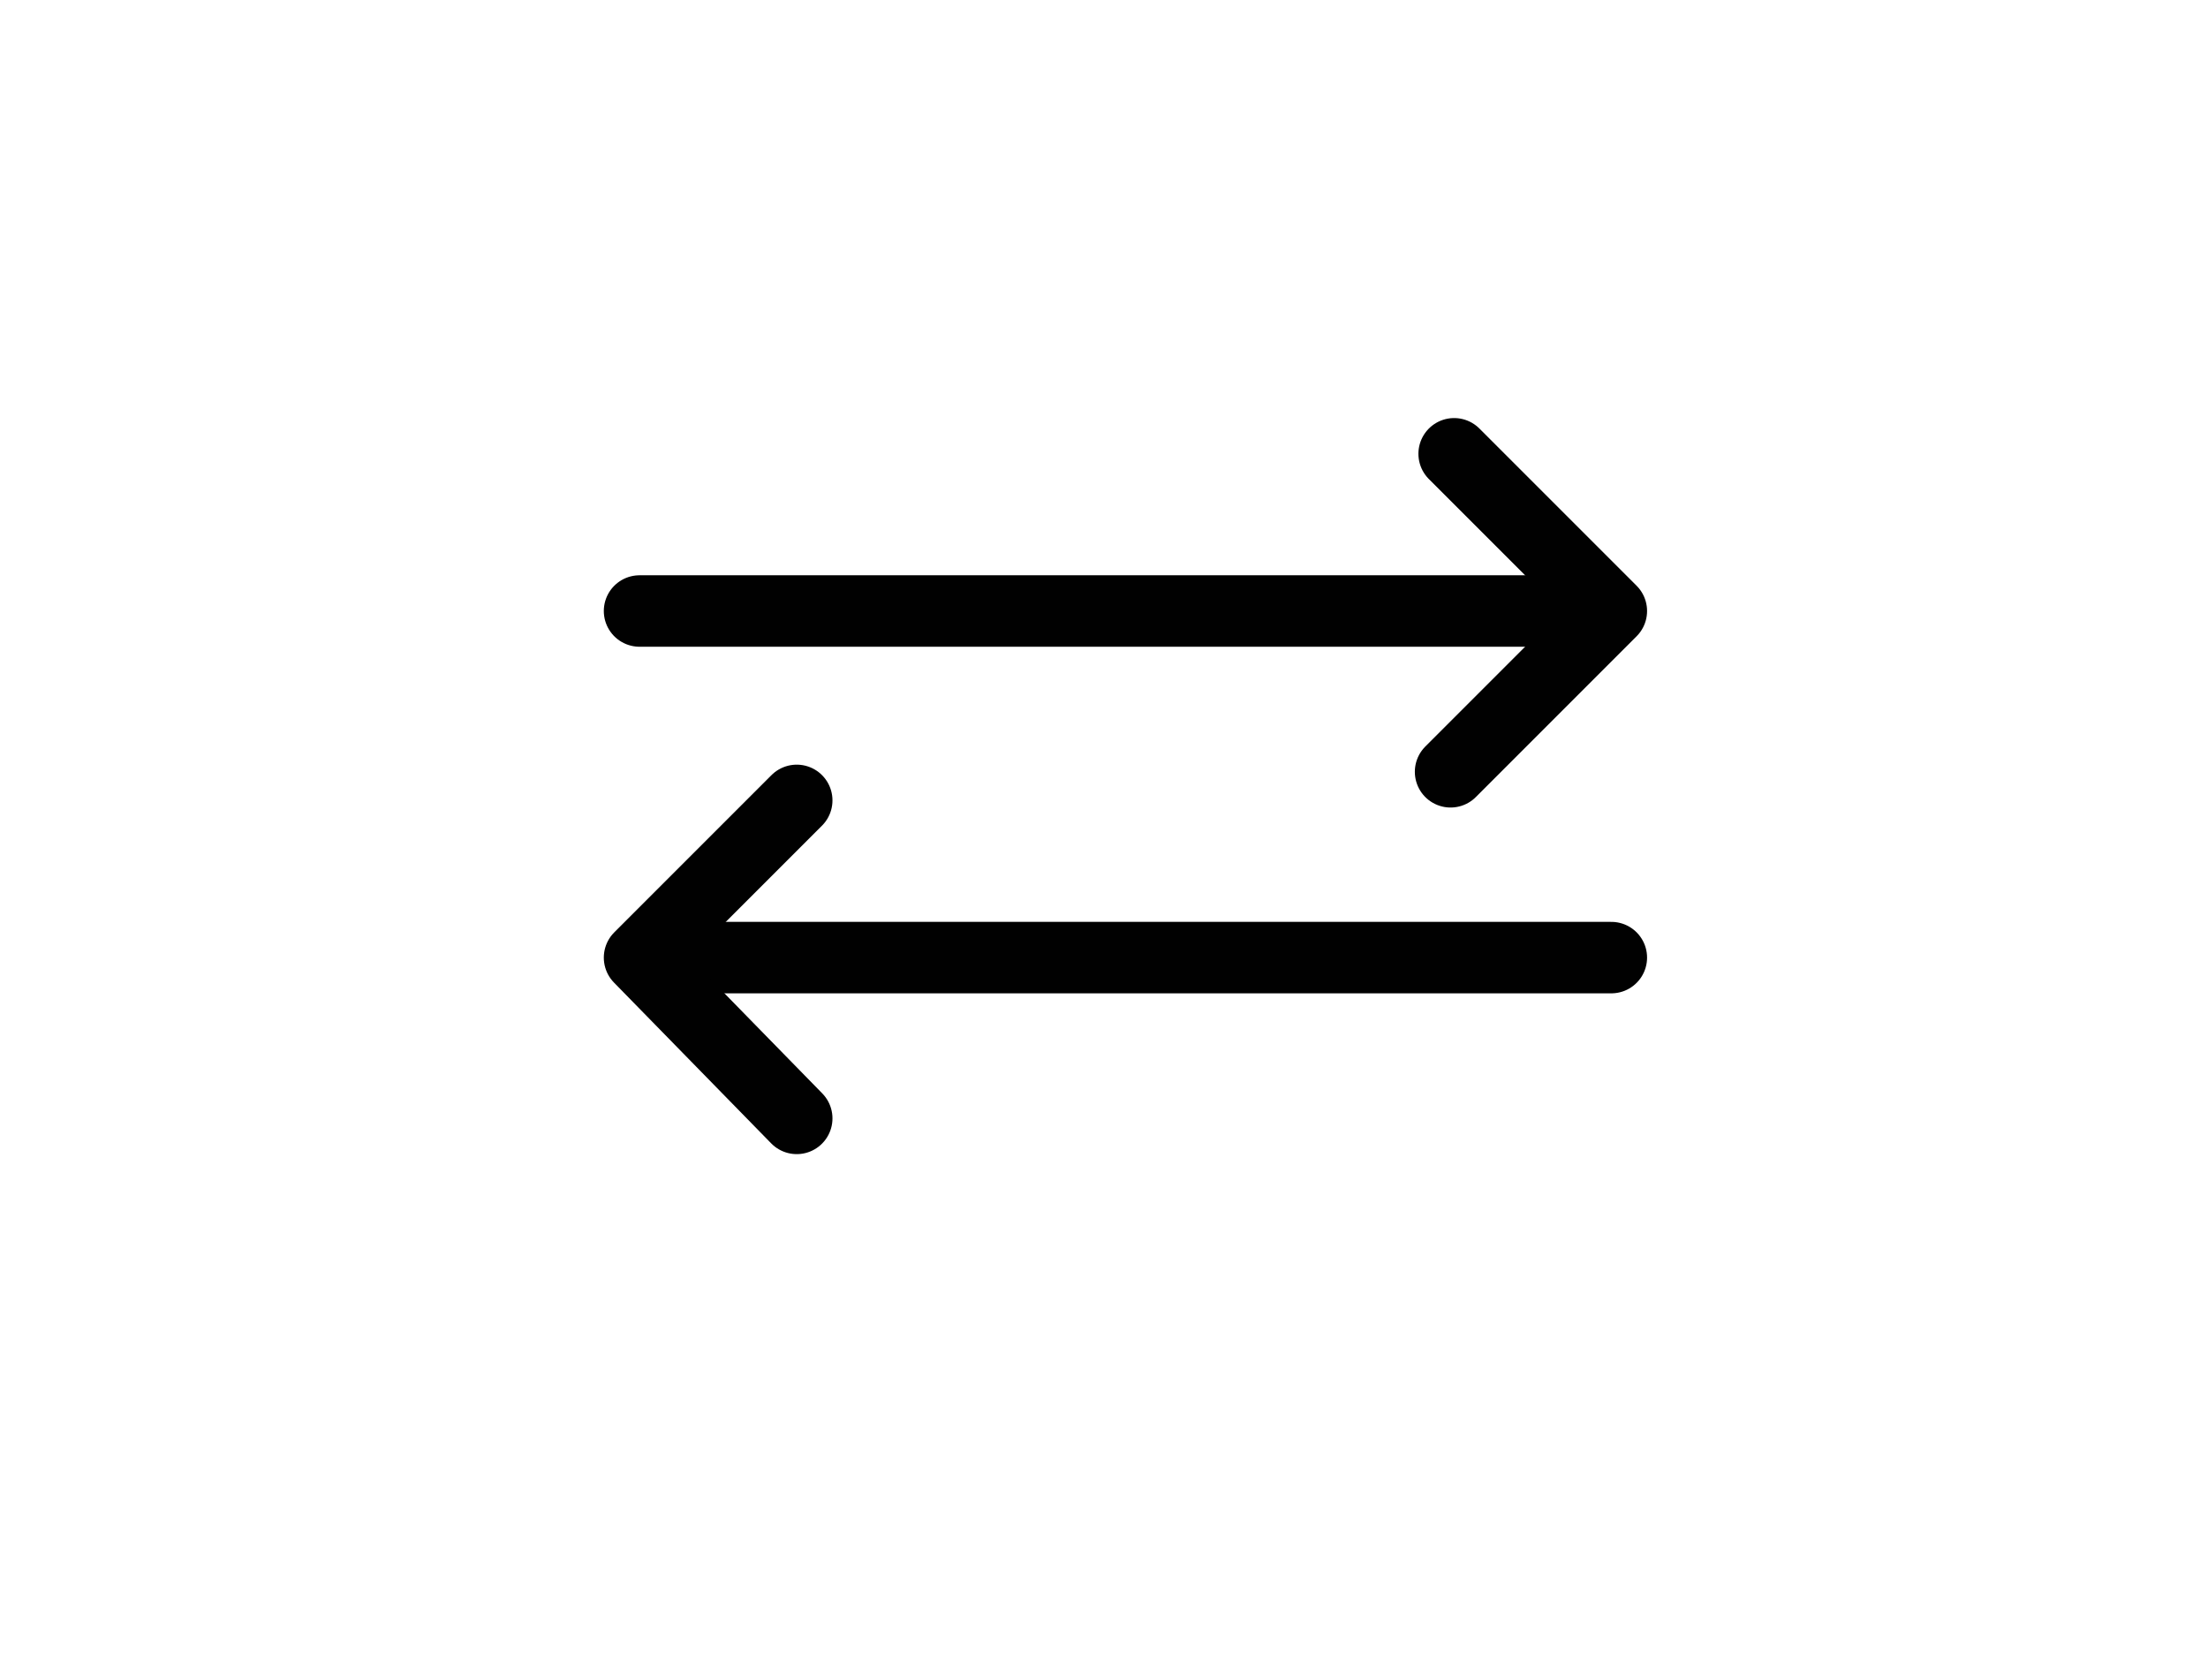
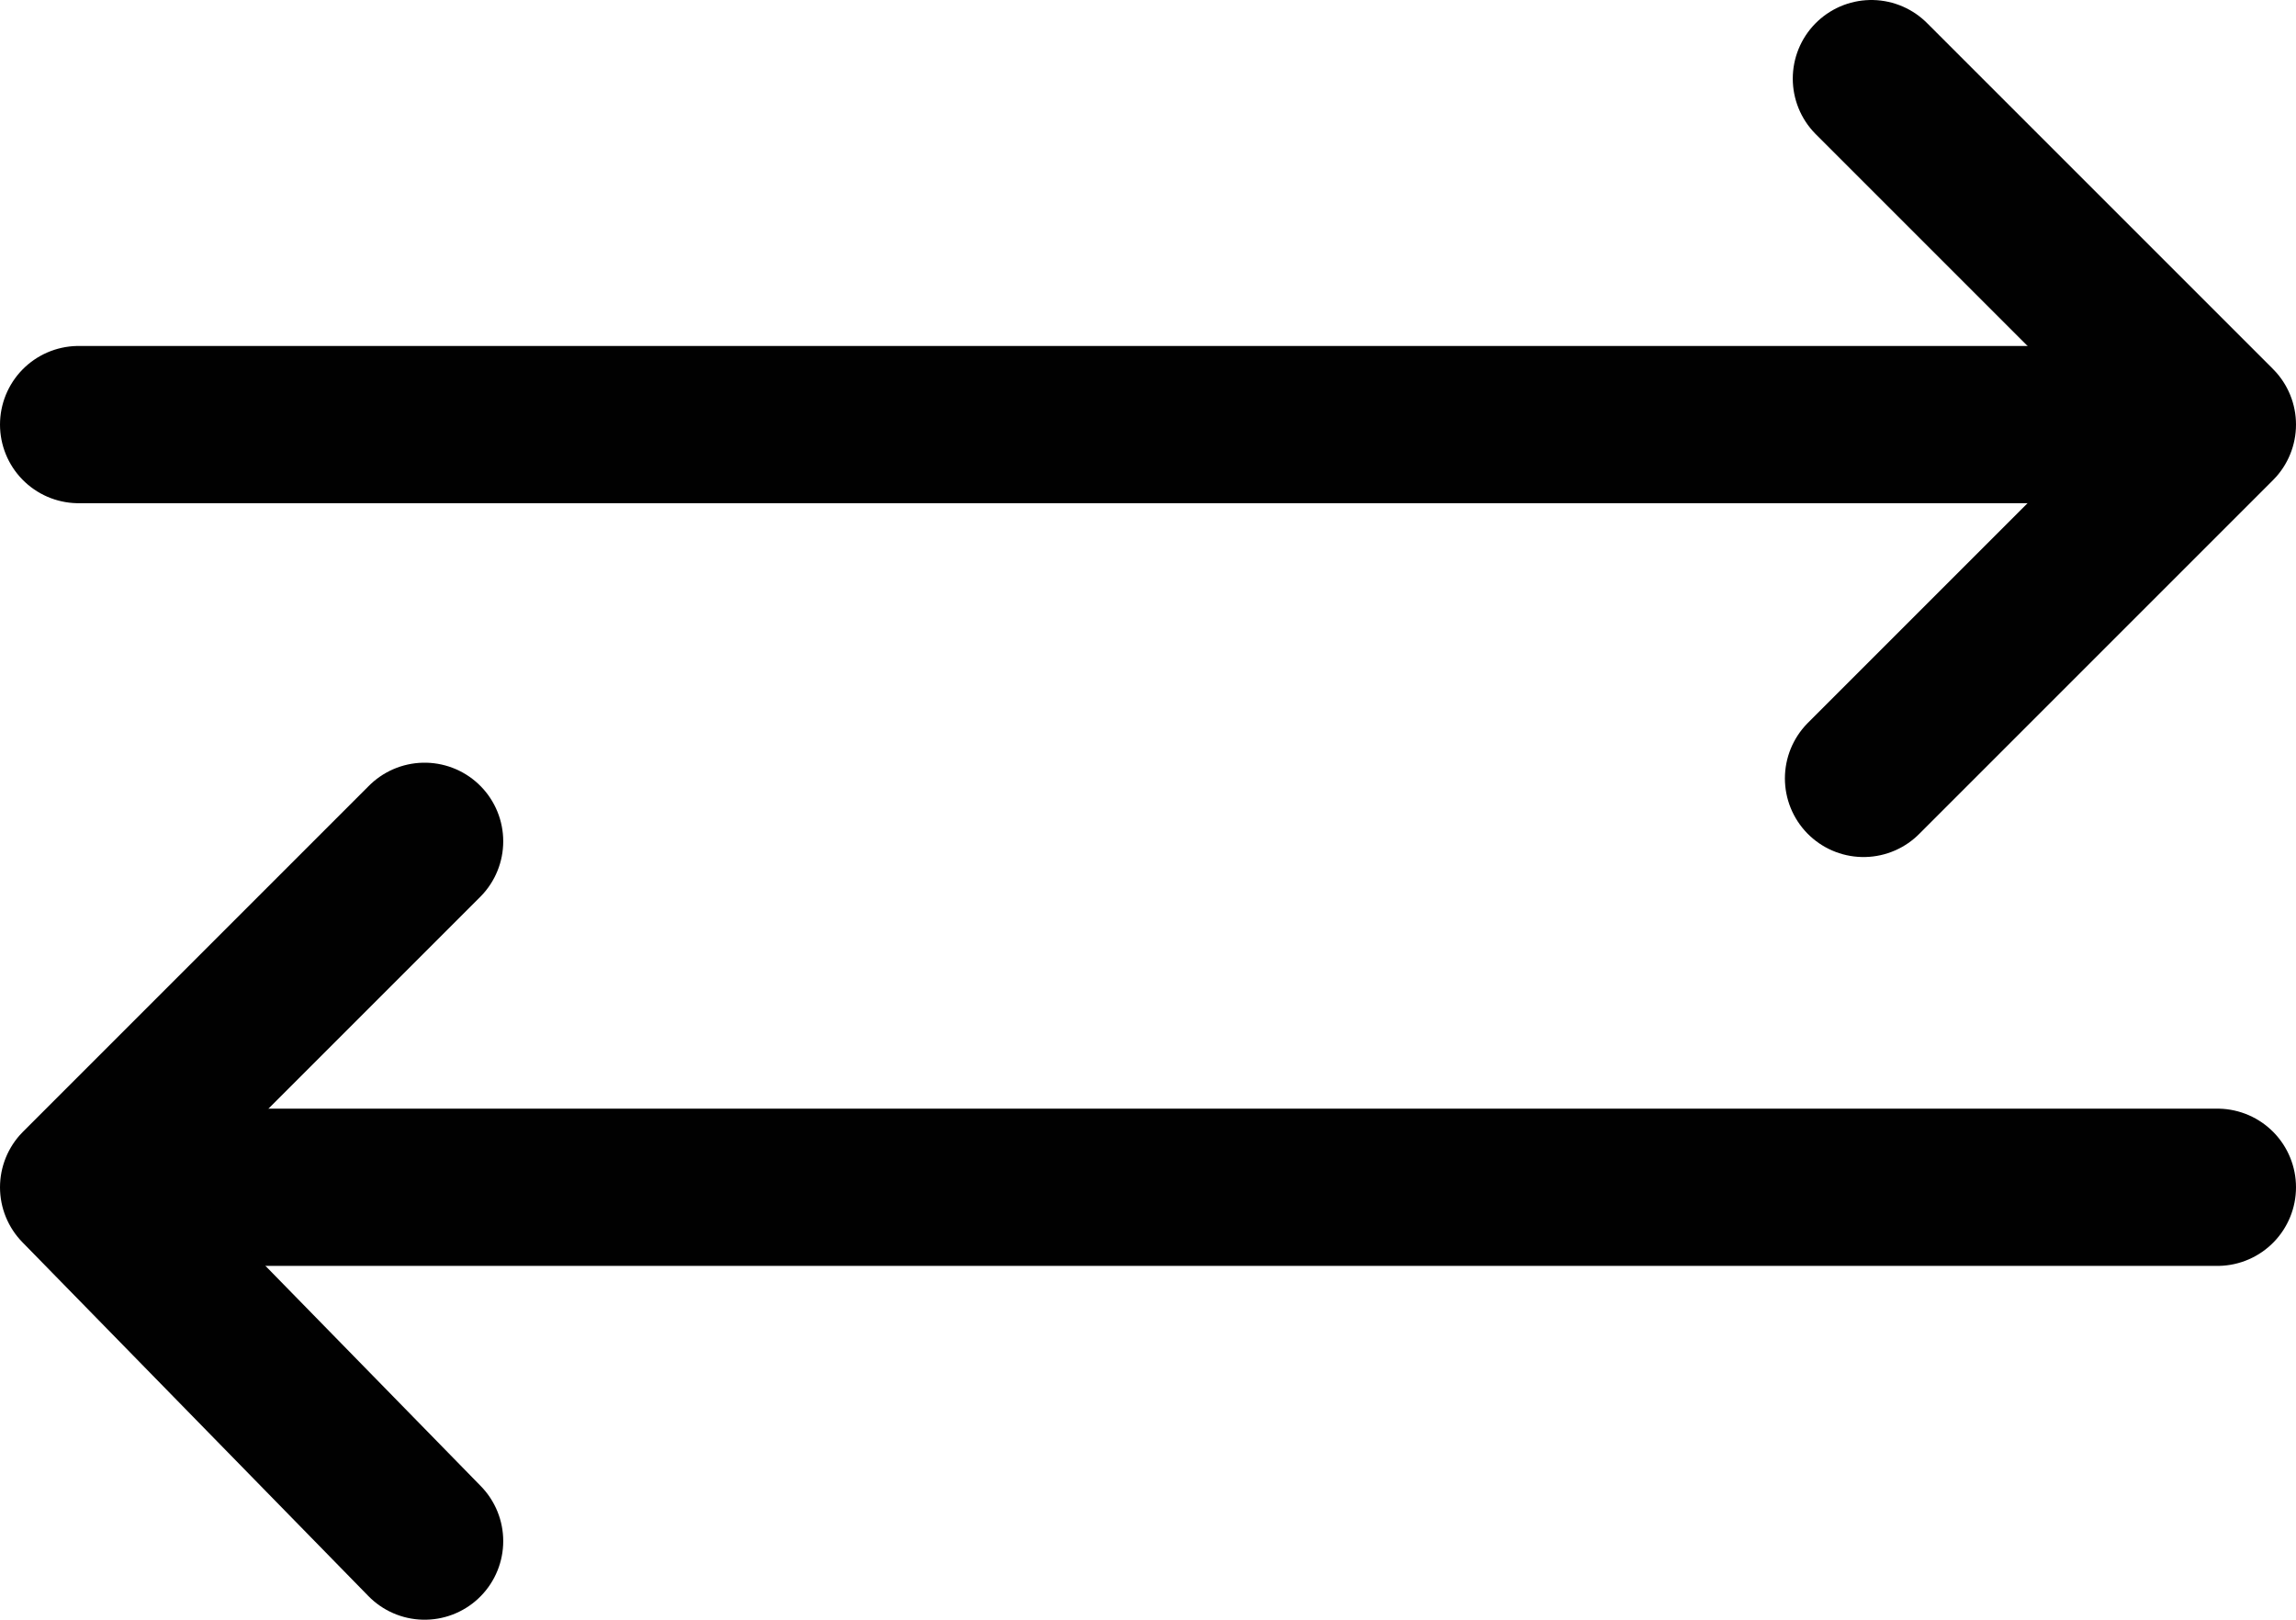
- <svg xmlns="http://www.w3.org/2000/svg" version="1.1" id="Layer_1" x="0px" y="0px" viewBox="0 0 61.8 47" style="enable-background:new 0 0 61.8 47;" xml:space="preserve">
+ <svg xmlns="http://www.w3.org/2000/svg" version="1.1" x="0px" y="0px" width="29.2px" height="20.6px" viewBox="0 0 29.2 20.6" style="enable-background:new 0 0 29.2 20.6;" xml:space="preserve">
  <style type="text/css">
	.st0{fill:none;stroke:#010101;stroke-width:2;stroke-linecap:round;stroke-linejoin:round;stroke-miterlimit:10;}
</style>
-   <line class="st0" x1="17.9" y1="17.1" x2="44.5" y2="17.1" />
-   <polyline class="st0" points="40.7,12.7 45.1,17.1 40.6,21.6 " />
-   <line class="st0" x1="45.1" y1="26.8" x2="18.5" y2="26.8" />
-   <polyline class="st0" points="22.3,31.3 17.9,26.8 22.3,22.4 " />
+   <defs>
+ </defs>
+   <line class="st0" x1="1" y1="5.4" x2="27.6" y2="5.4" />
+   <polyline class="st0" points="23.8,1 28.2,5.4 23.7,9.9 " />
+   <line class="st0" x1="28.2" y1="15.1" x2="1.6" y2="15.1" />
+   <polyline class="st0" points="5.4,19.6 1,15.1 5.4,10.7 " />
</svg>
